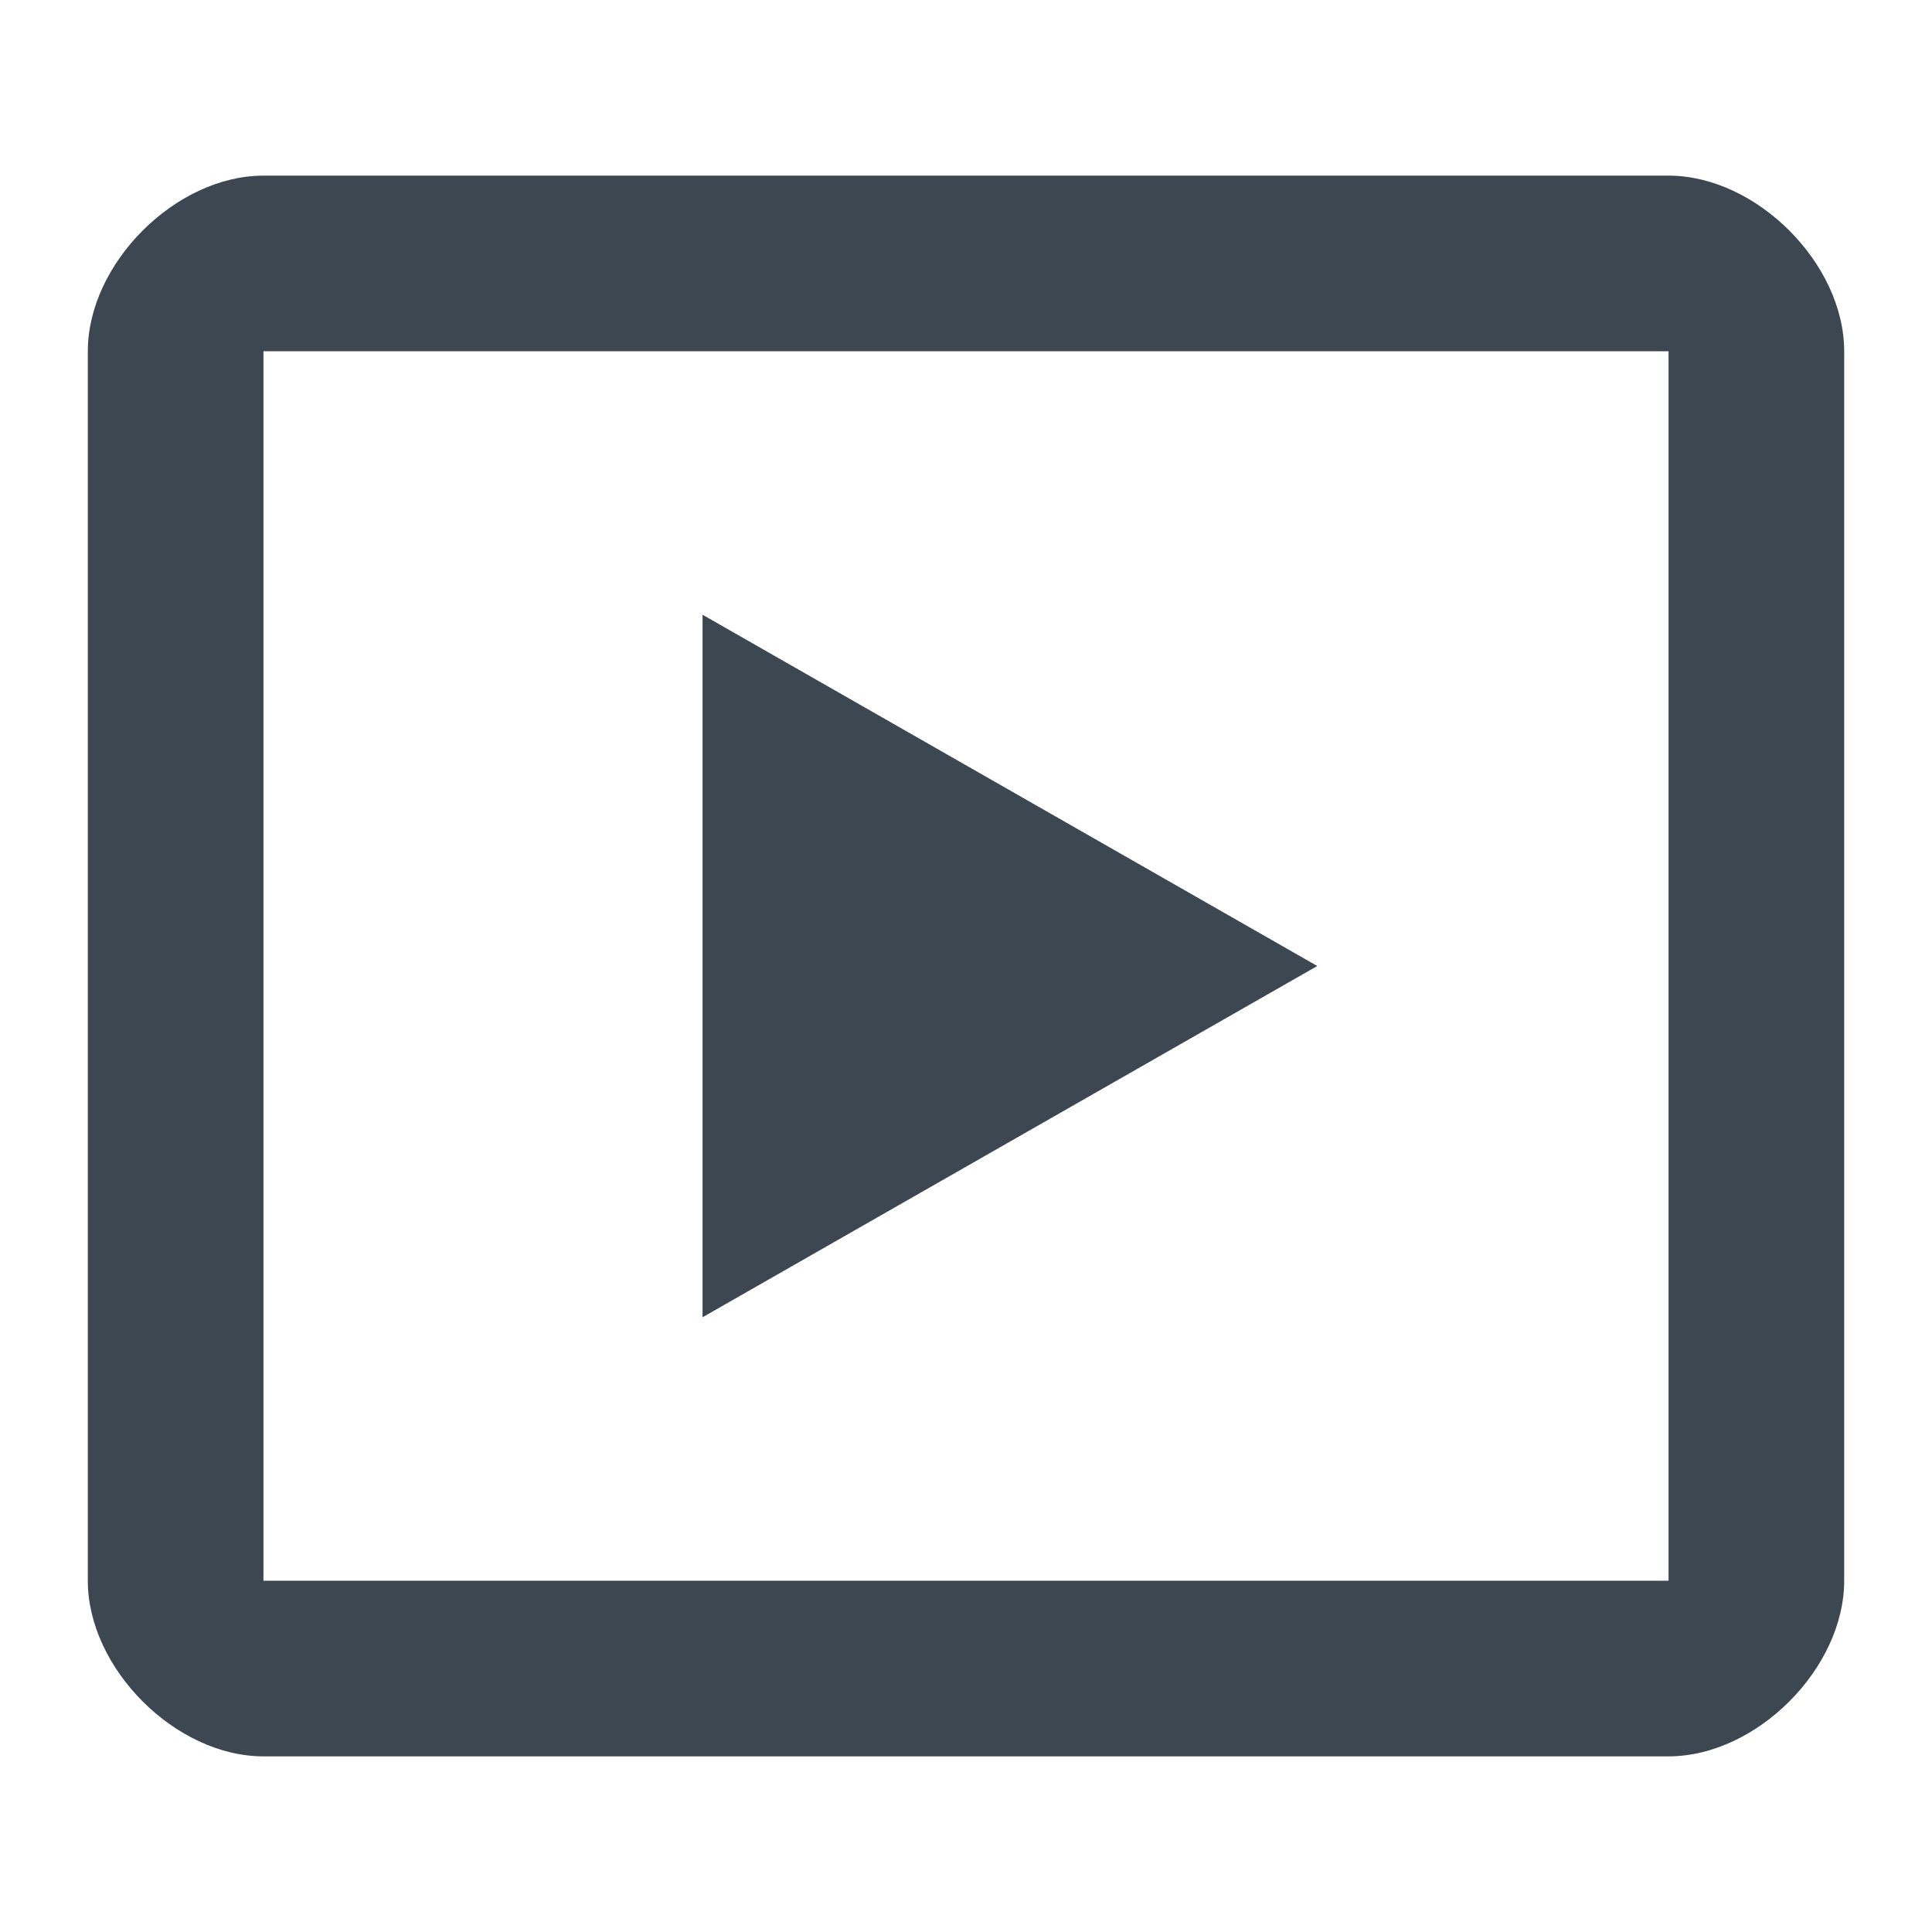
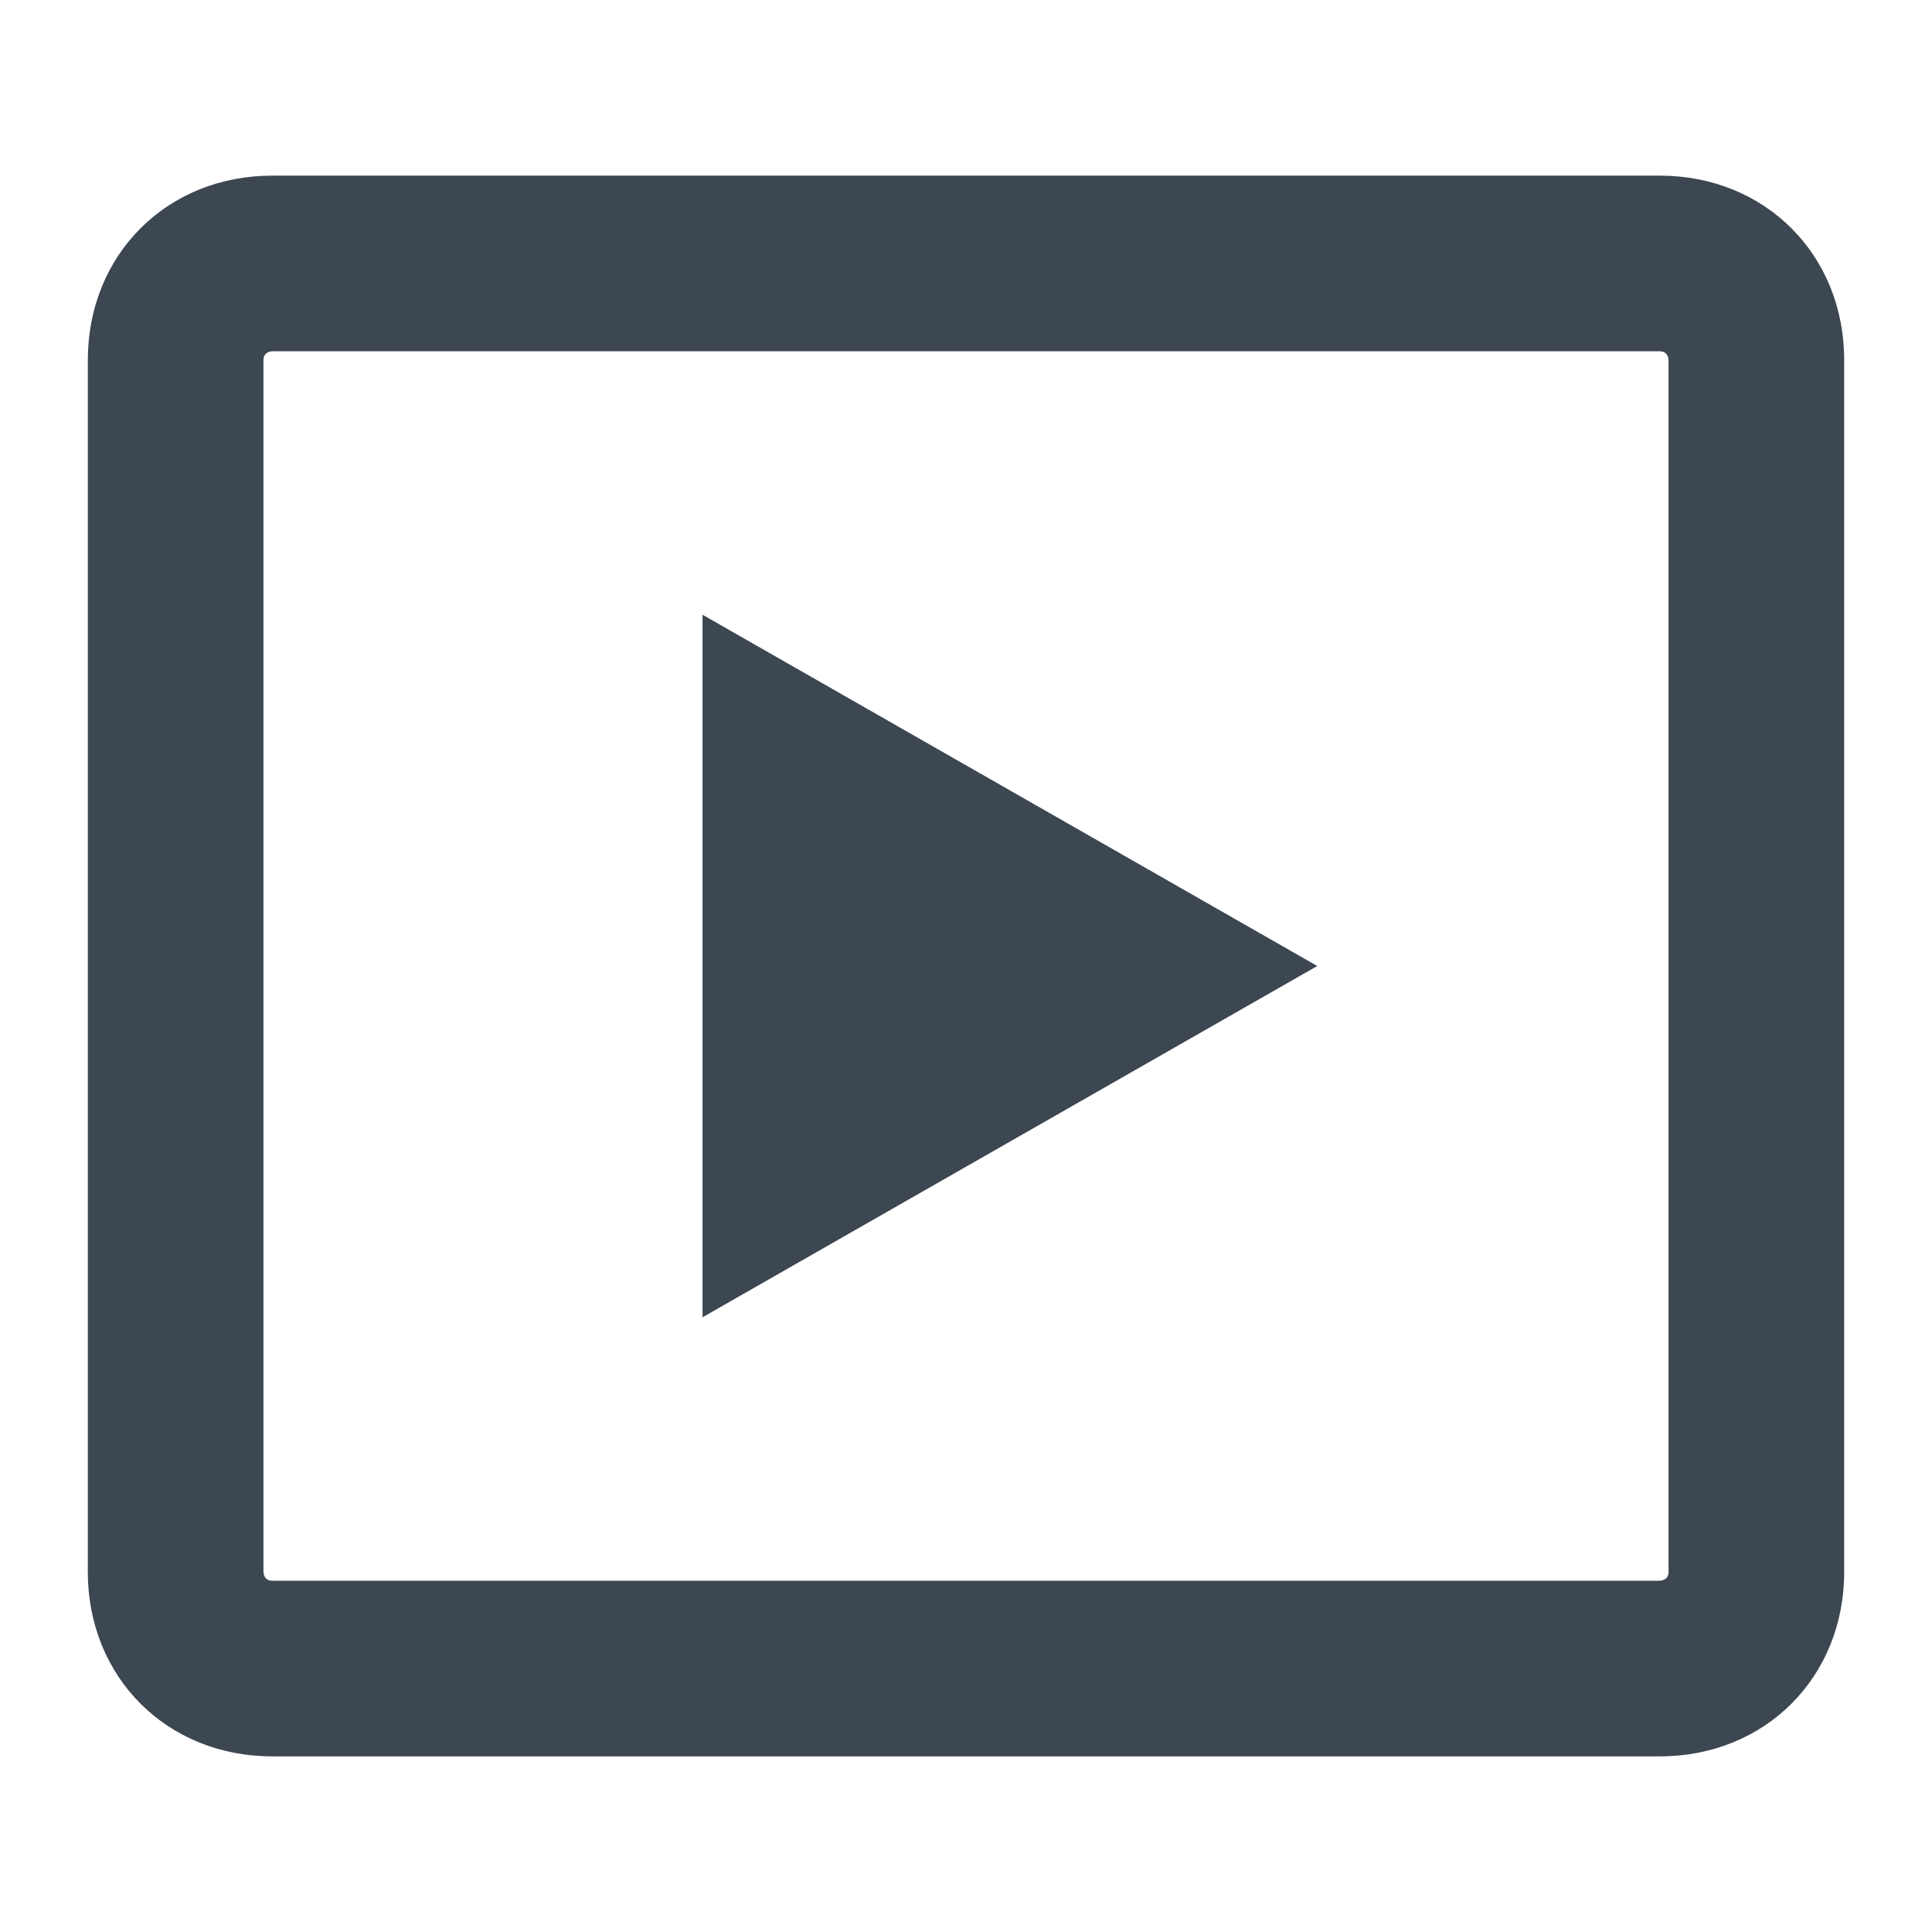
<svg xmlns="http://www.w3.org/2000/svg" width="22" height="22">
-   <g fill="#3D4752" fill-rule="evenodd">
-     <path d="M19 4v14H3V4h16zm0-2H3C2 2 1 3 1 4v14c0 1 1 2 2 2h16c1 0 2-1 2-2V4c0-1-1-2-2-2z" />
-     <path d="M8 7v8l7-4-7-4z" />
-   </g>
+   <path d="M18.9 2H3.1C1.9 2 1 2.9 1 4.1v13.8c0 1.2.9 2.1 2.1 2.1h15.8c1.2 0 2.1-.9 2.1-2.1V4.1c0-1.2-.9-2.1-2.1-2.1zm0 2c.1 0 .1.1.1.1v13.8c0 .1-.1.1-.1.1H3.1c-.1 0-.1-.1-.1-.1V4.1c0-.1.1-.1.1-.1h15.8zM8 7v8l7-4-7-4z" fill="#3D4752" fill-rule="evenodd" />
</svg>
